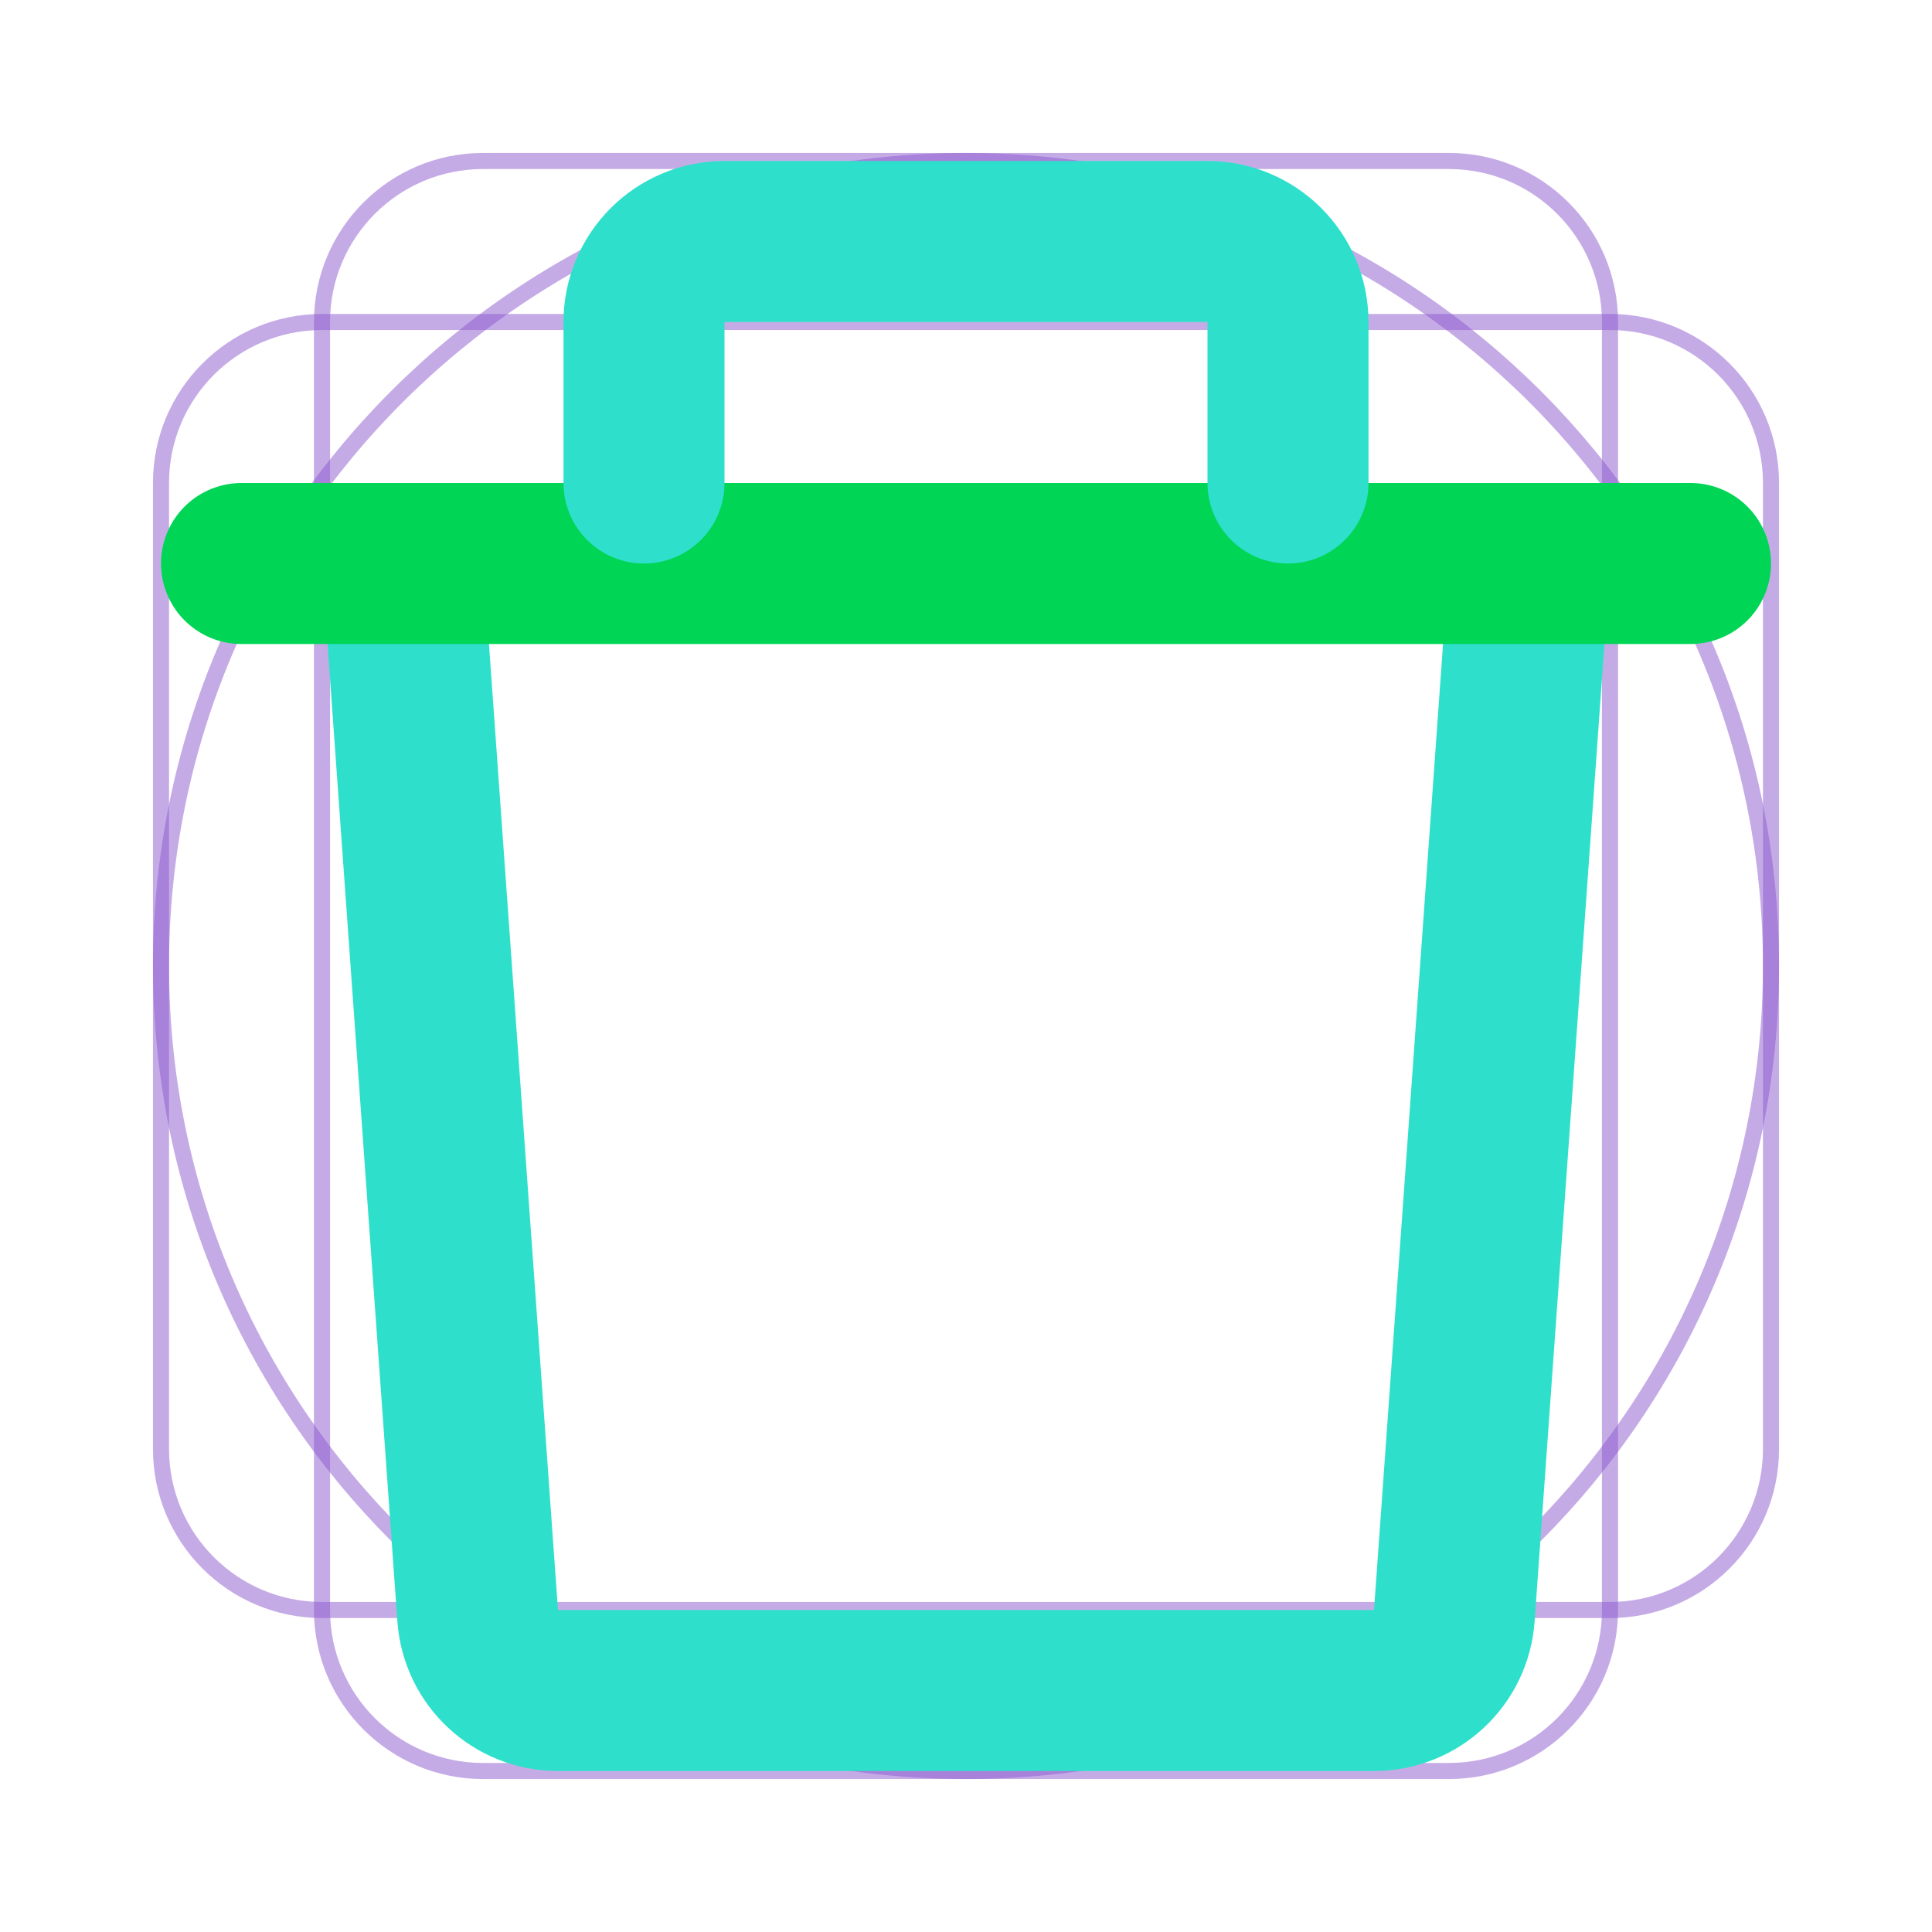
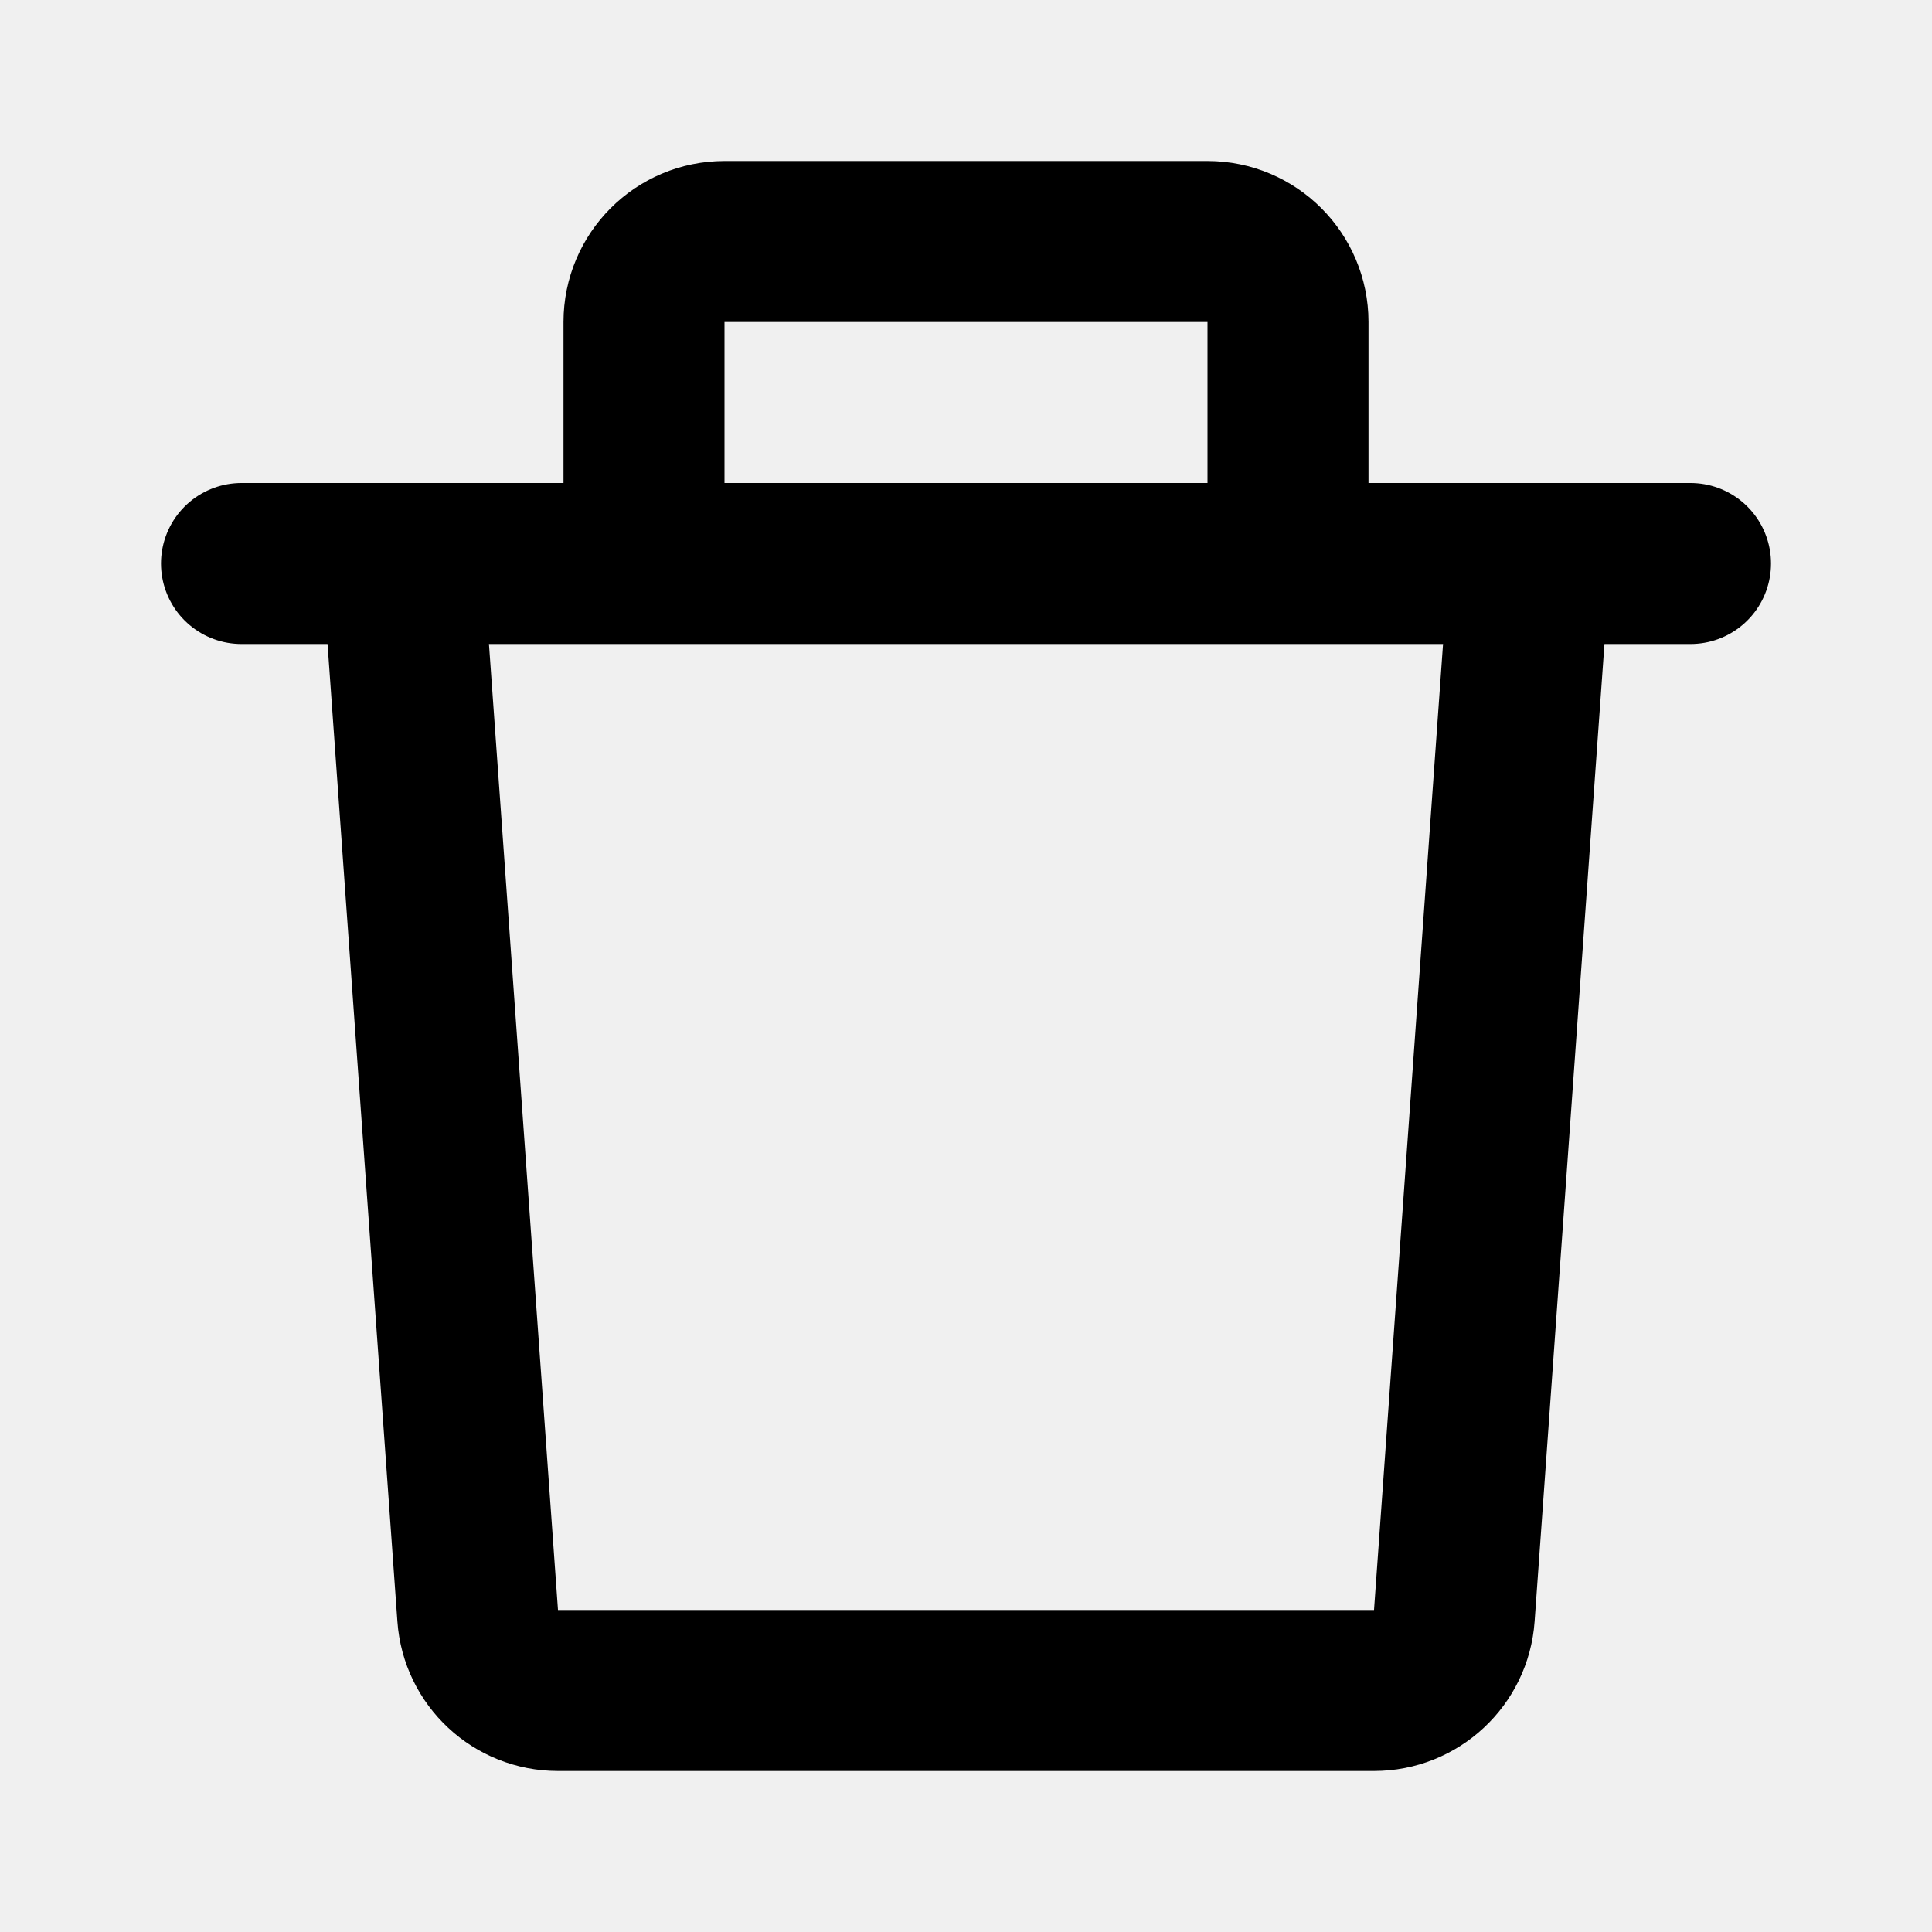
<svg xmlns="http://www.w3.org/2000/svg" width="24" height="24" viewBox="0 0 24 24" fill="none">
-   <g clip-path="url(#clip0_76_5584)">
-     <g filter="url(#filter0_d_76_5584)">
-       <rect width="24" height="24" fill="white" />
-       <circle opacity="0.5" cx="12" cy="12" r="10" stroke="#8C58CD" stroke-width="0.2" />
-       <rect opacity="0.5" x="4" y="2" width="16" height="20" rx="2" stroke="#8C58CD" stroke-width="0.2" />
-       <rect opacity="0.5" x="22" y="4" width="16" height="20" rx="2" transform="rotate(90 22 4)" stroke="#8C58CD" stroke-width="0.2" />
-     </g>
-     <path d="M5 7L5.934 20.071C5.971 20.595 6.406 21 6.931 21H17.069C17.593 21 18.029 20.595 18.066 20.071L19 7" stroke="#2EE0CB" stroke-width="2" stroke-miterlimit="10" stroke-linecap="round" stroke-linejoin="round" />
-     <path d="M3 7H21" stroke="#00D555" stroke-width="2" stroke-miterlimit="10" stroke-linecap="round" stroke-linejoin="round" />
-     <path d="M8 6V4C8 3.448 8.448 3 9 3H15C15.552 3 16 3.448 16 4V6" stroke="#2EE0CB" stroke-width="2" stroke-miterlimit="10" stroke-linecap="round" stroke-linejoin="round" />
-   </g>
-   <defs>
-     <filter id="filter0_d_76_5584" x="-4" y="0" width="32" height="32" filterUnits="userSpaceOnUse" color-interpolation-filters="sRGB">
-       <feFlood flood-opacity="0" result="BackgroundImageFix" />
-       <feColorMatrix in="SourceAlpha" type="matrix" values="0 0 0 0 0 0 0 0 0 0 0 0 0 0 0 0 0 0 127 0" result="hardAlpha" />
-       <feOffset dy="4" />
-       <feGaussianBlur stdDeviation="2" />
-       <feComposite in2="hardAlpha" operator="out" />
-       <feColorMatrix type="matrix" values="0 0 0 0 0 0 0 0 0 0 0 0 0 0 0 0 0 0 0.25 0" />
-       <feBlend mode="normal" in2="BackgroundImageFix" result="effect1_dropShadow_76_5584" />
-       <feBlend mode="normal" in="SourceGraphic" in2="effect1_dropShadow_76_5584" result="shape" />
-     </filter>
-     <clipPath id="clip0_76_5584">
-       <rect width="24" height="24" fill="white" />
-     </clipPath>
-   </defs>
+   <path d="M5 7L5.934 20.071C5.971 20.595 6.406 21 6.931 21H17.069C17.593 21 18.029 20.595 18.066 20.071L19 7" stroke="black" stroke-width="2" stroke-miterlimit="10" stroke-linecap="round" stroke-linejoin="round" />
+   <path d="M3 7H21" stroke="black" stroke-width="2" stroke-miterlimit="10" stroke-linecap="round" stroke-linejoin="round" />
+   <path d="M8 6V4C8 3.448 8.448 3 9 3H15C15.552 3 16 3.448 16 4V6" stroke="black" stroke-width="2" stroke-miterlimit="10" stroke-linecap="round" stroke-linejoin="round" />
</svg>
